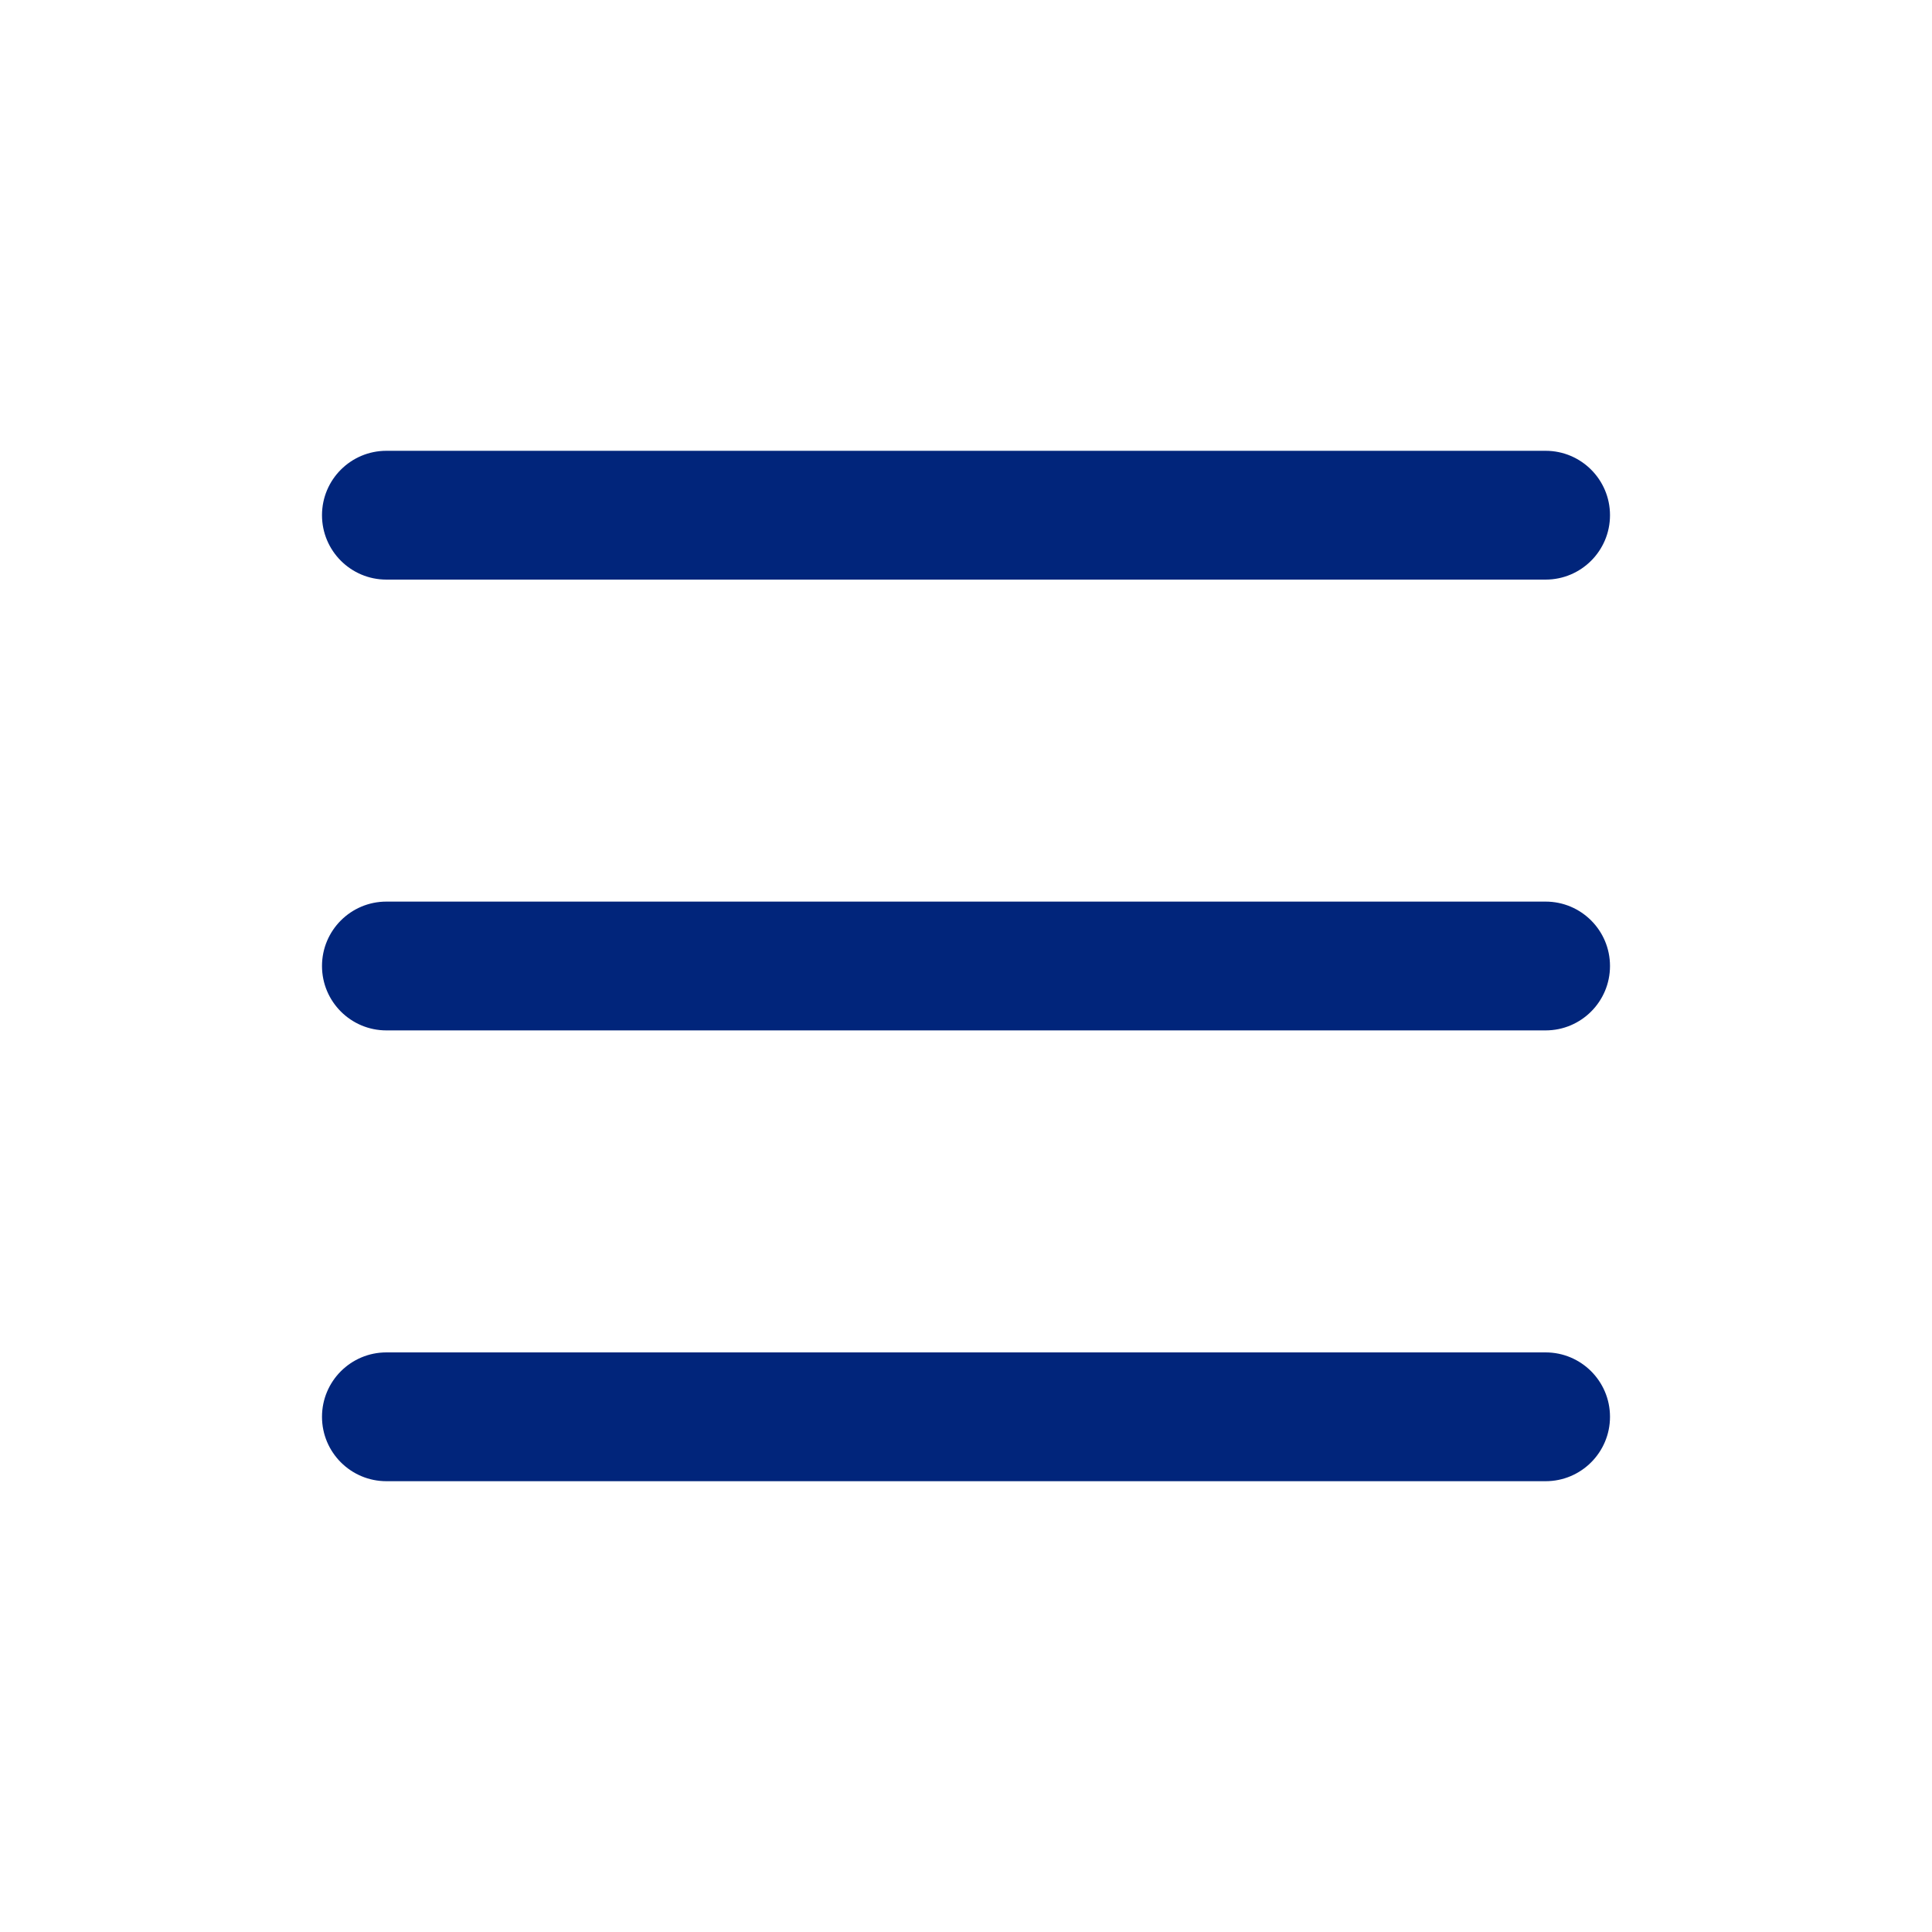
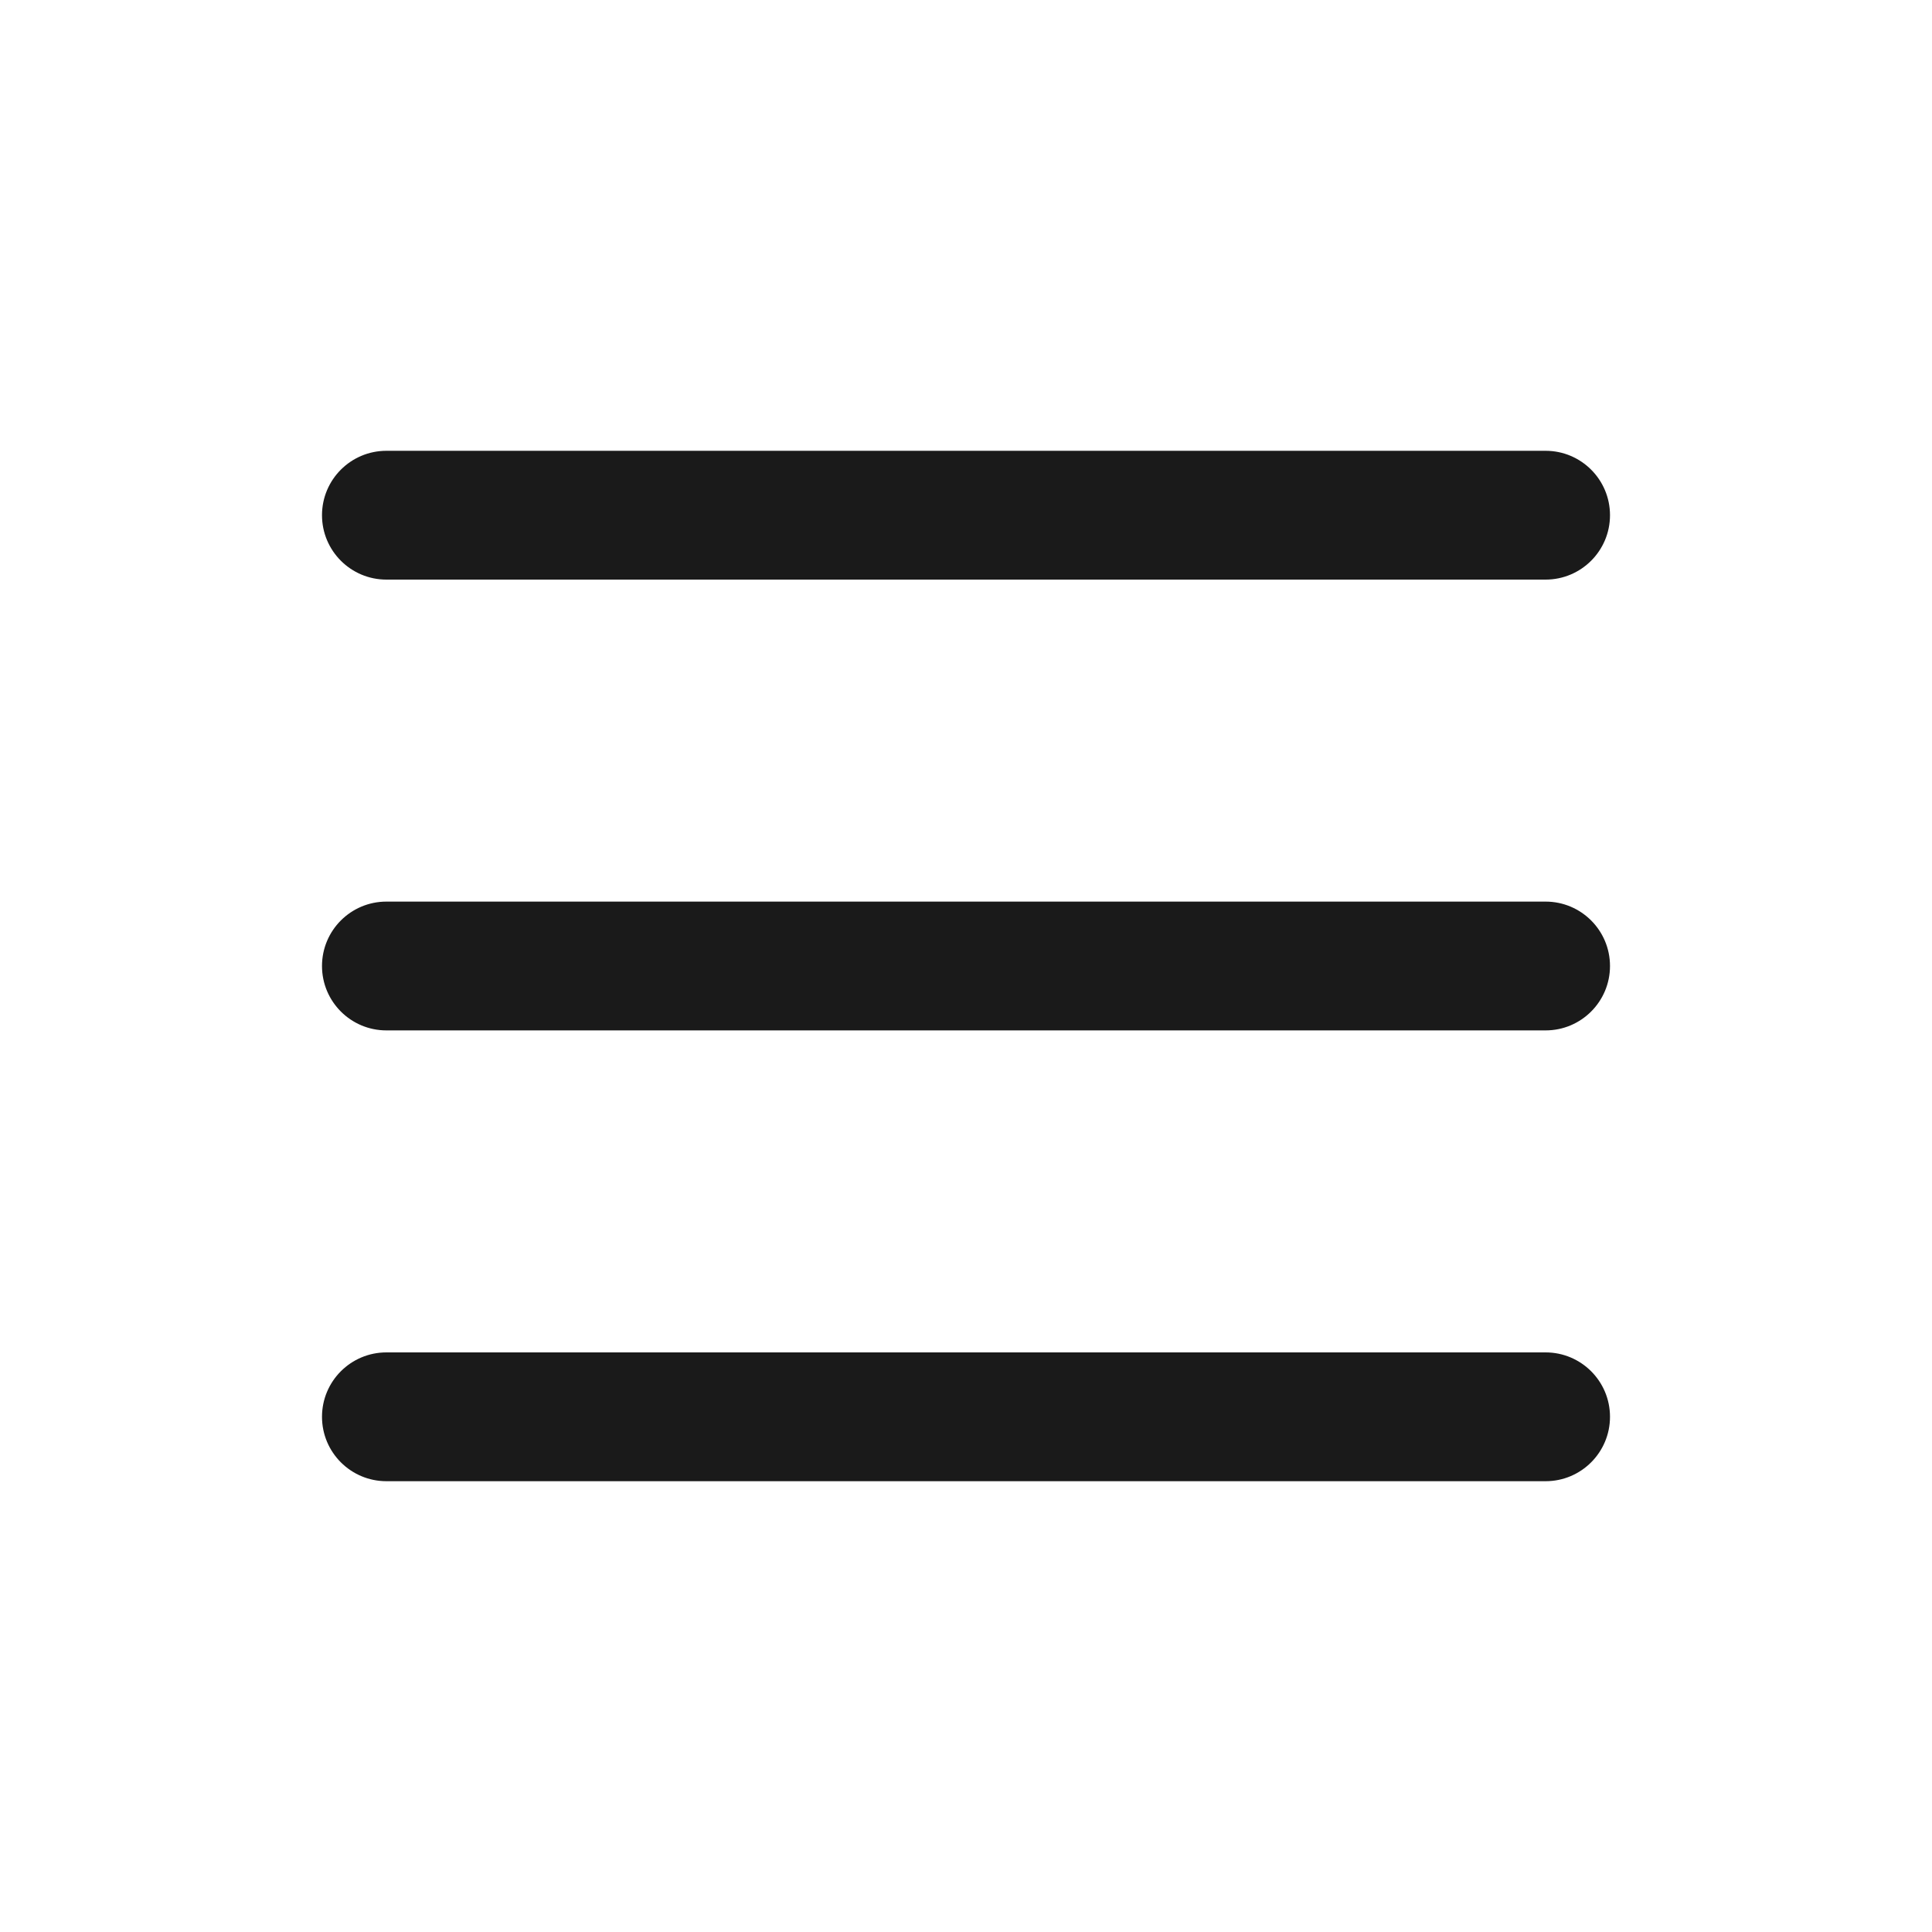
<svg xmlns="http://www.w3.org/2000/svg" width="30" height="30" viewBox="0 0 30 30" fill="none">
-   <rect x="5" y="7" width="20" height="2" rx="1" fill="#01257B" />
-   <rect x="5" y="14" width="20" height="2" rx="1" fill="#01257B" />
-   <rect x="5" y="21" width="20" height="2" rx="1" fill="#01257B" />
+   <rect x="5" y="7" width="20" height="2" rx="1" fill="#1A1A1A" />
+   <rect x="5" y="14" width="20" height="2" rx="1" fill="#1A1A1A" />
+   <rect x="5" y="21" width="20" height="2" rx="1" fill="#1A1A1A" />
</svg>
